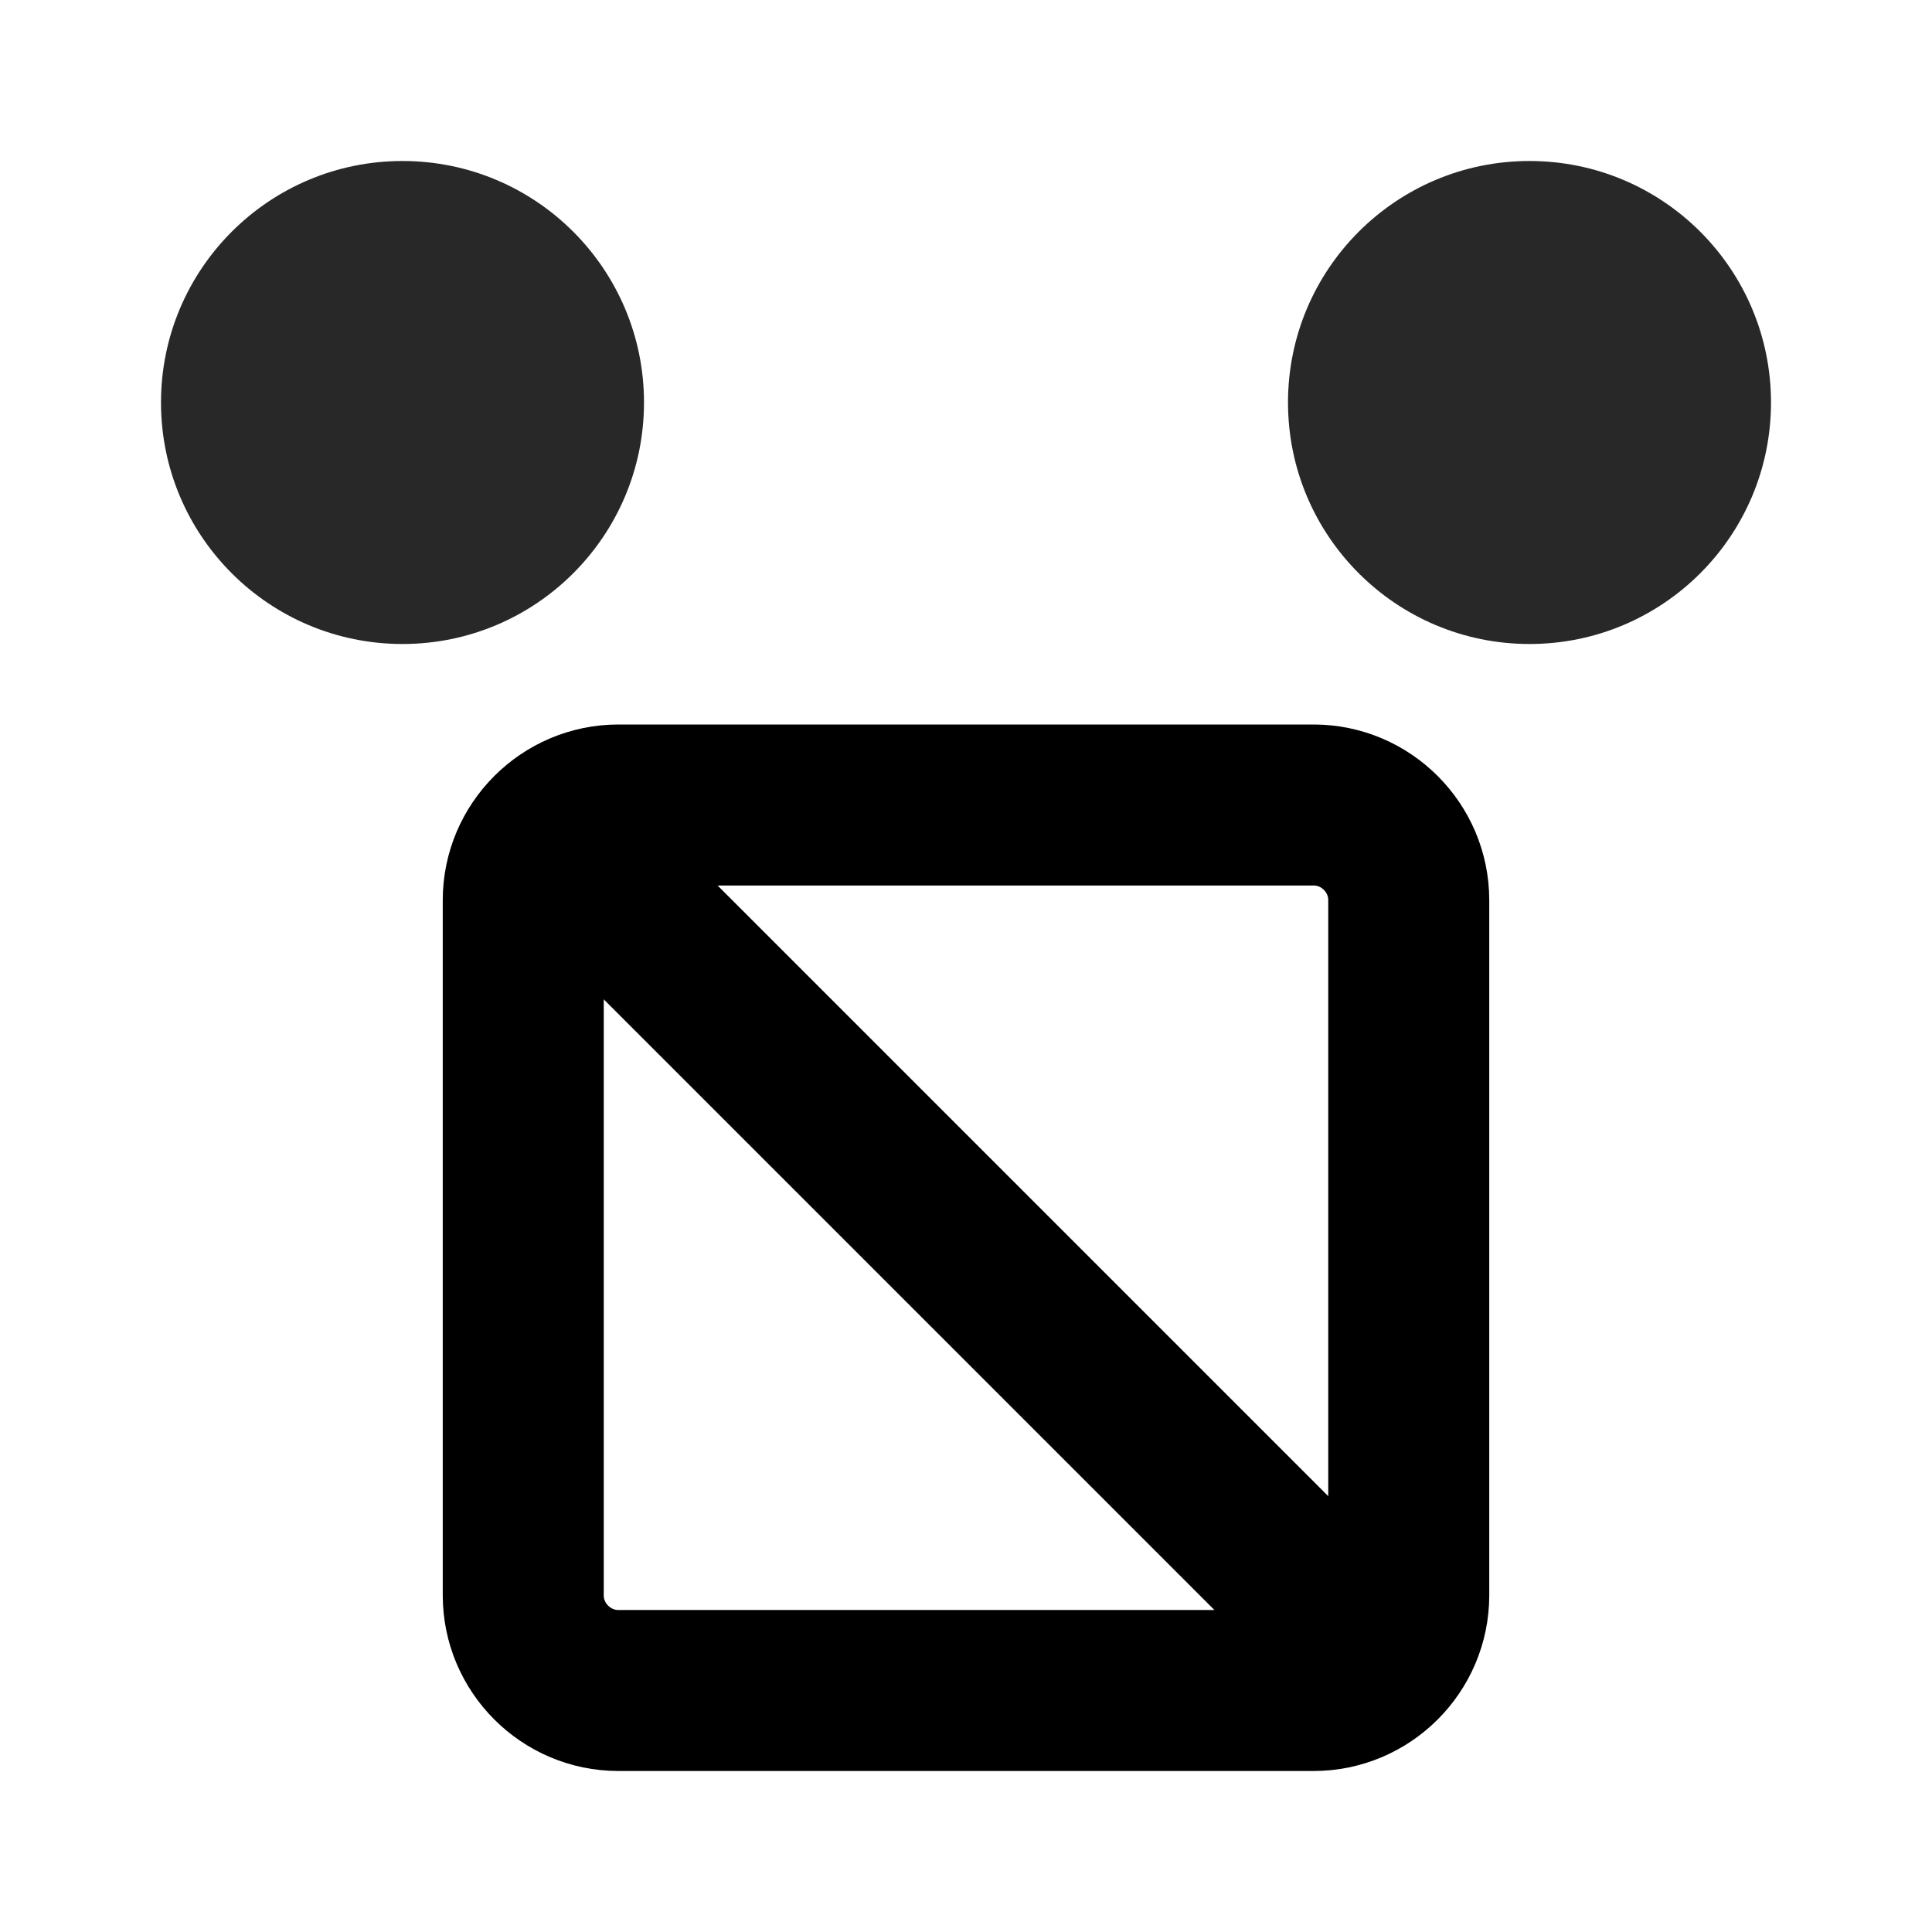
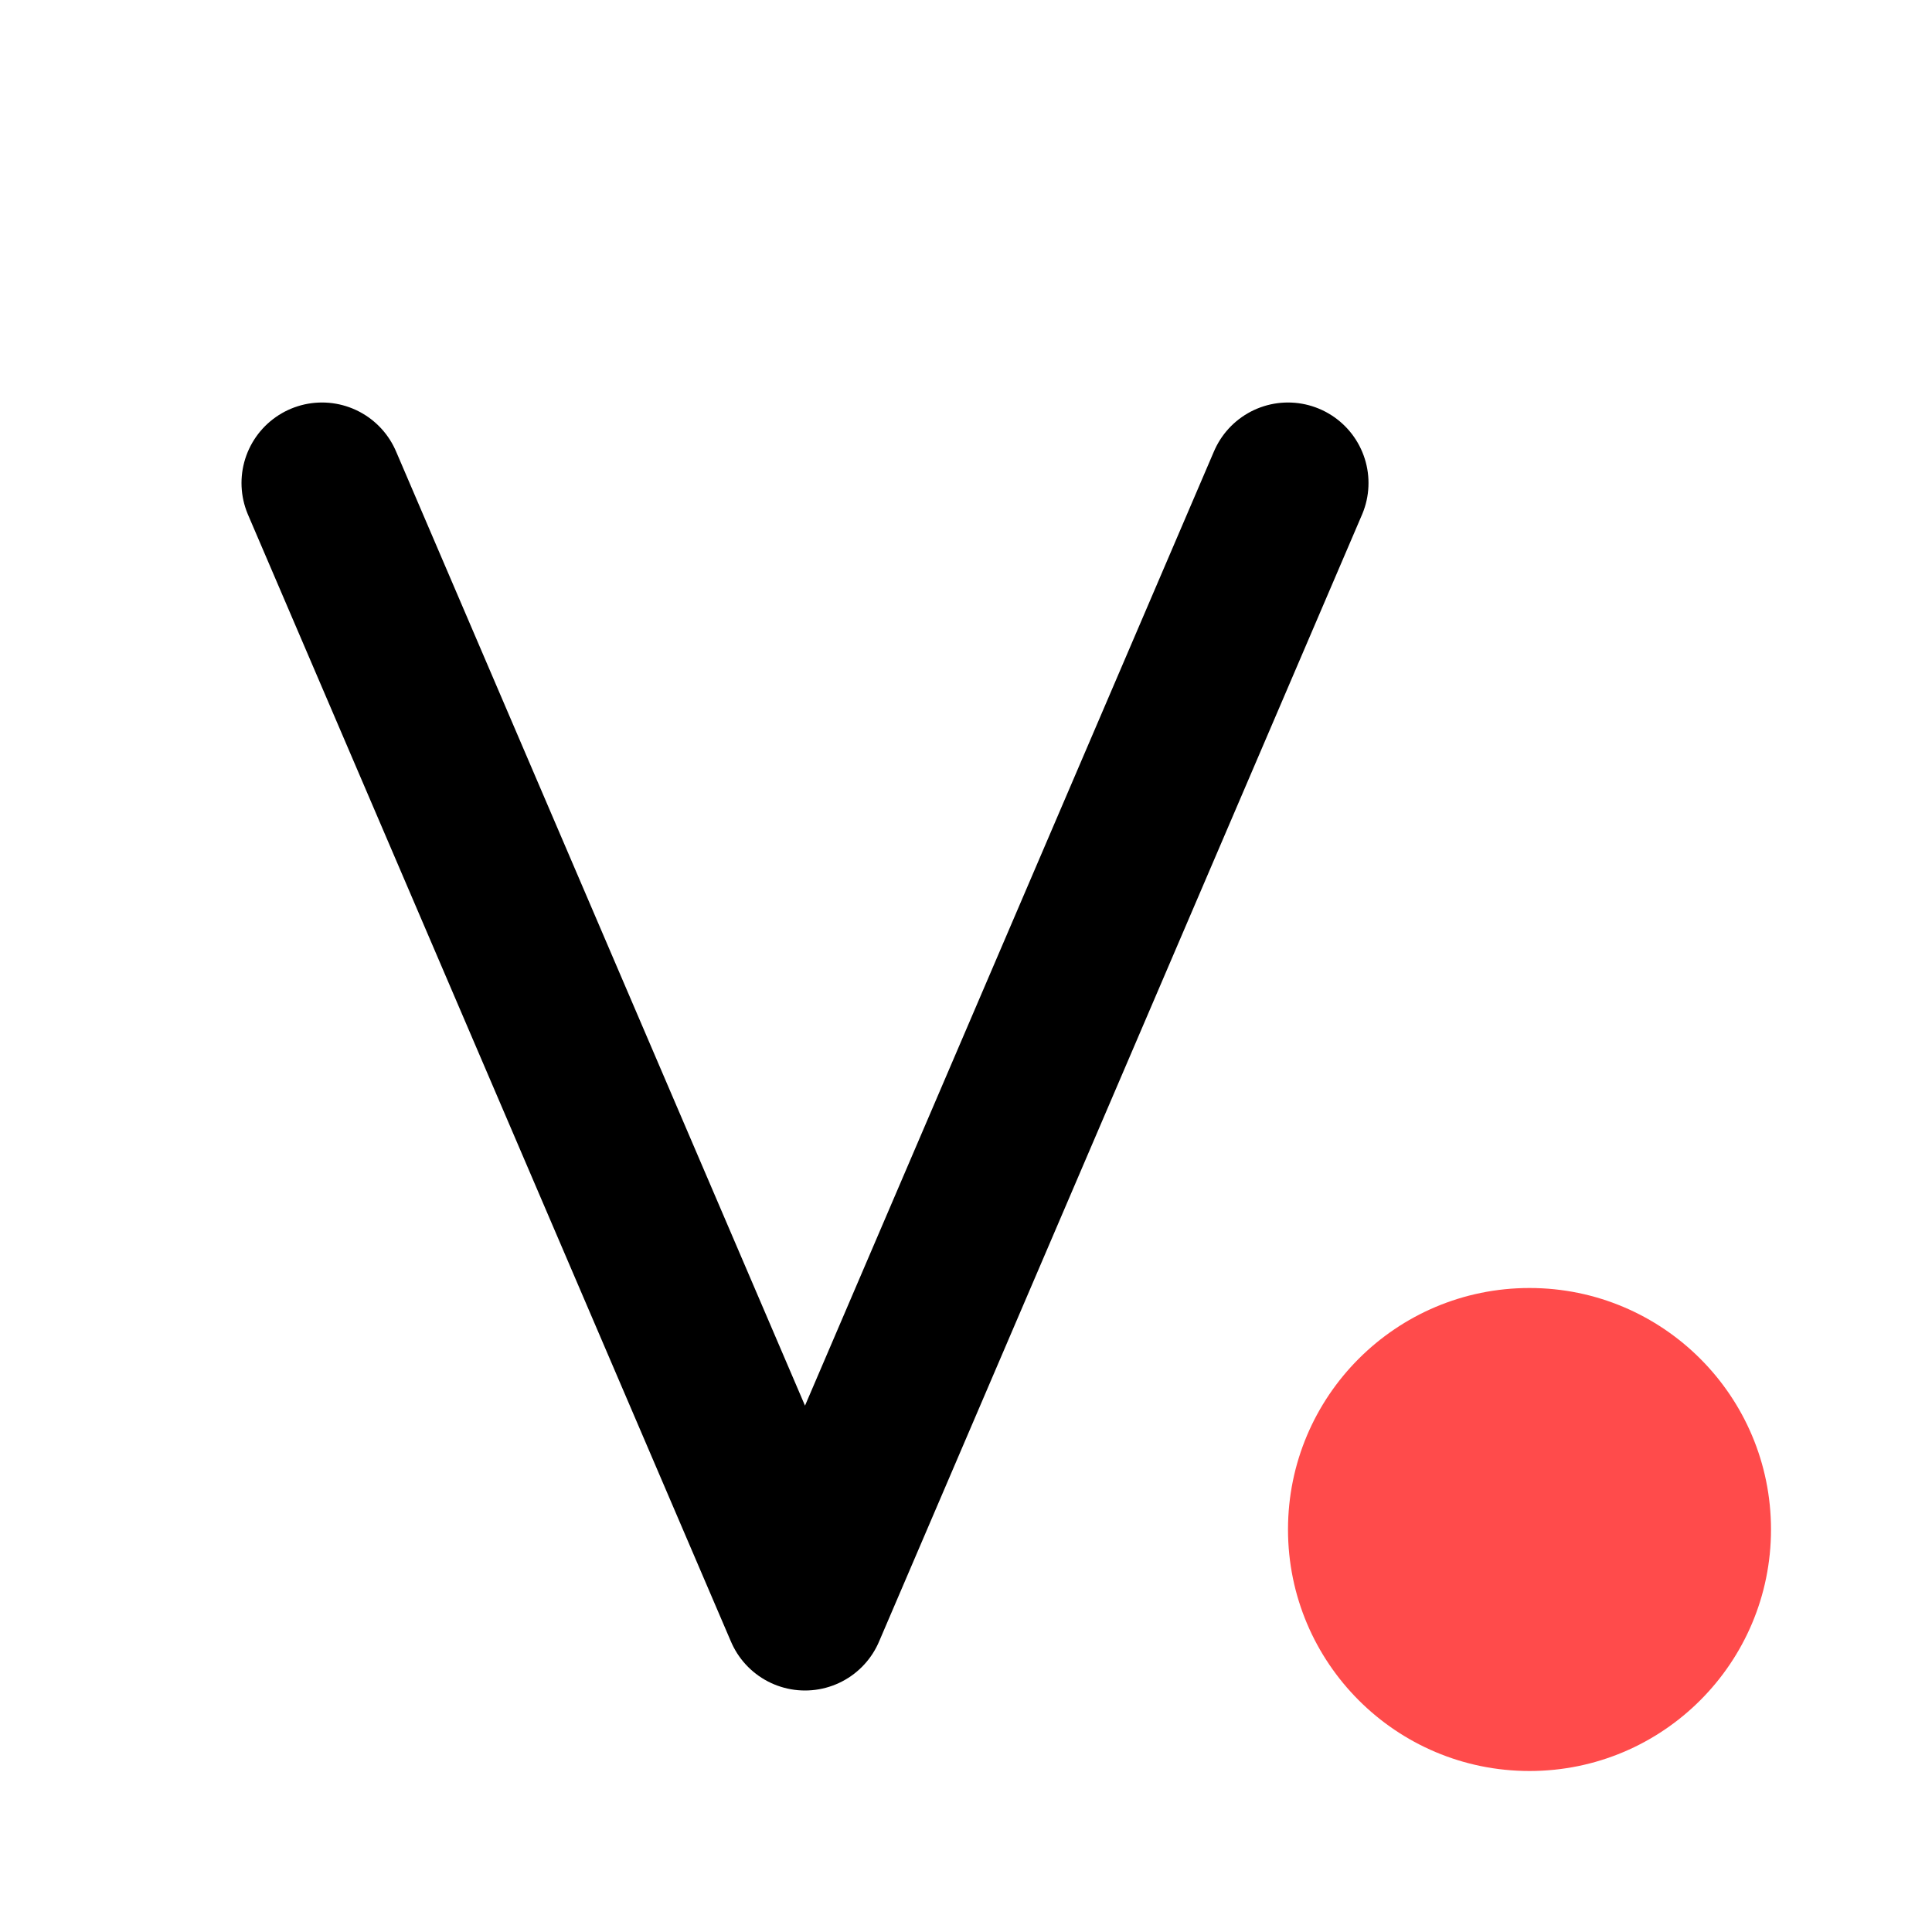
<svg xmlns="http://www.w3.org/2000/svg" width="12" height="12" viewBox="0 0 12 12" fill="none">
-   <path d="M3.427 5.177L8.573 10.323M8.159 5H3.841C3.516 5 3.25 5.266 3.25 5.591V9.909C3.25 10.234 3.516 10.5 3.841 10.5H8.159C8.484 10.5 8.75 10.234 8.75 9.909V5.591C8.75 5.266 8.484 5 8.159 5Z" stroke="black" stroke-miterlimit="10" stroke-linejoin="round" />
-   <circle cx="9.5" cy="2.5" r="1.5" fill="#282828" />
-   <circle cx="2.5" cy="2.5" r="1.5" fill="#282828" />
+   <path d="M2 3L5 10L8 3" stroke="black" stroke-linecap="round" stroke-linejoin="round" />
+   <circle cx="9.5" cy="9.5" r="1.5" fill="#FF4B4B" />
</svg>
